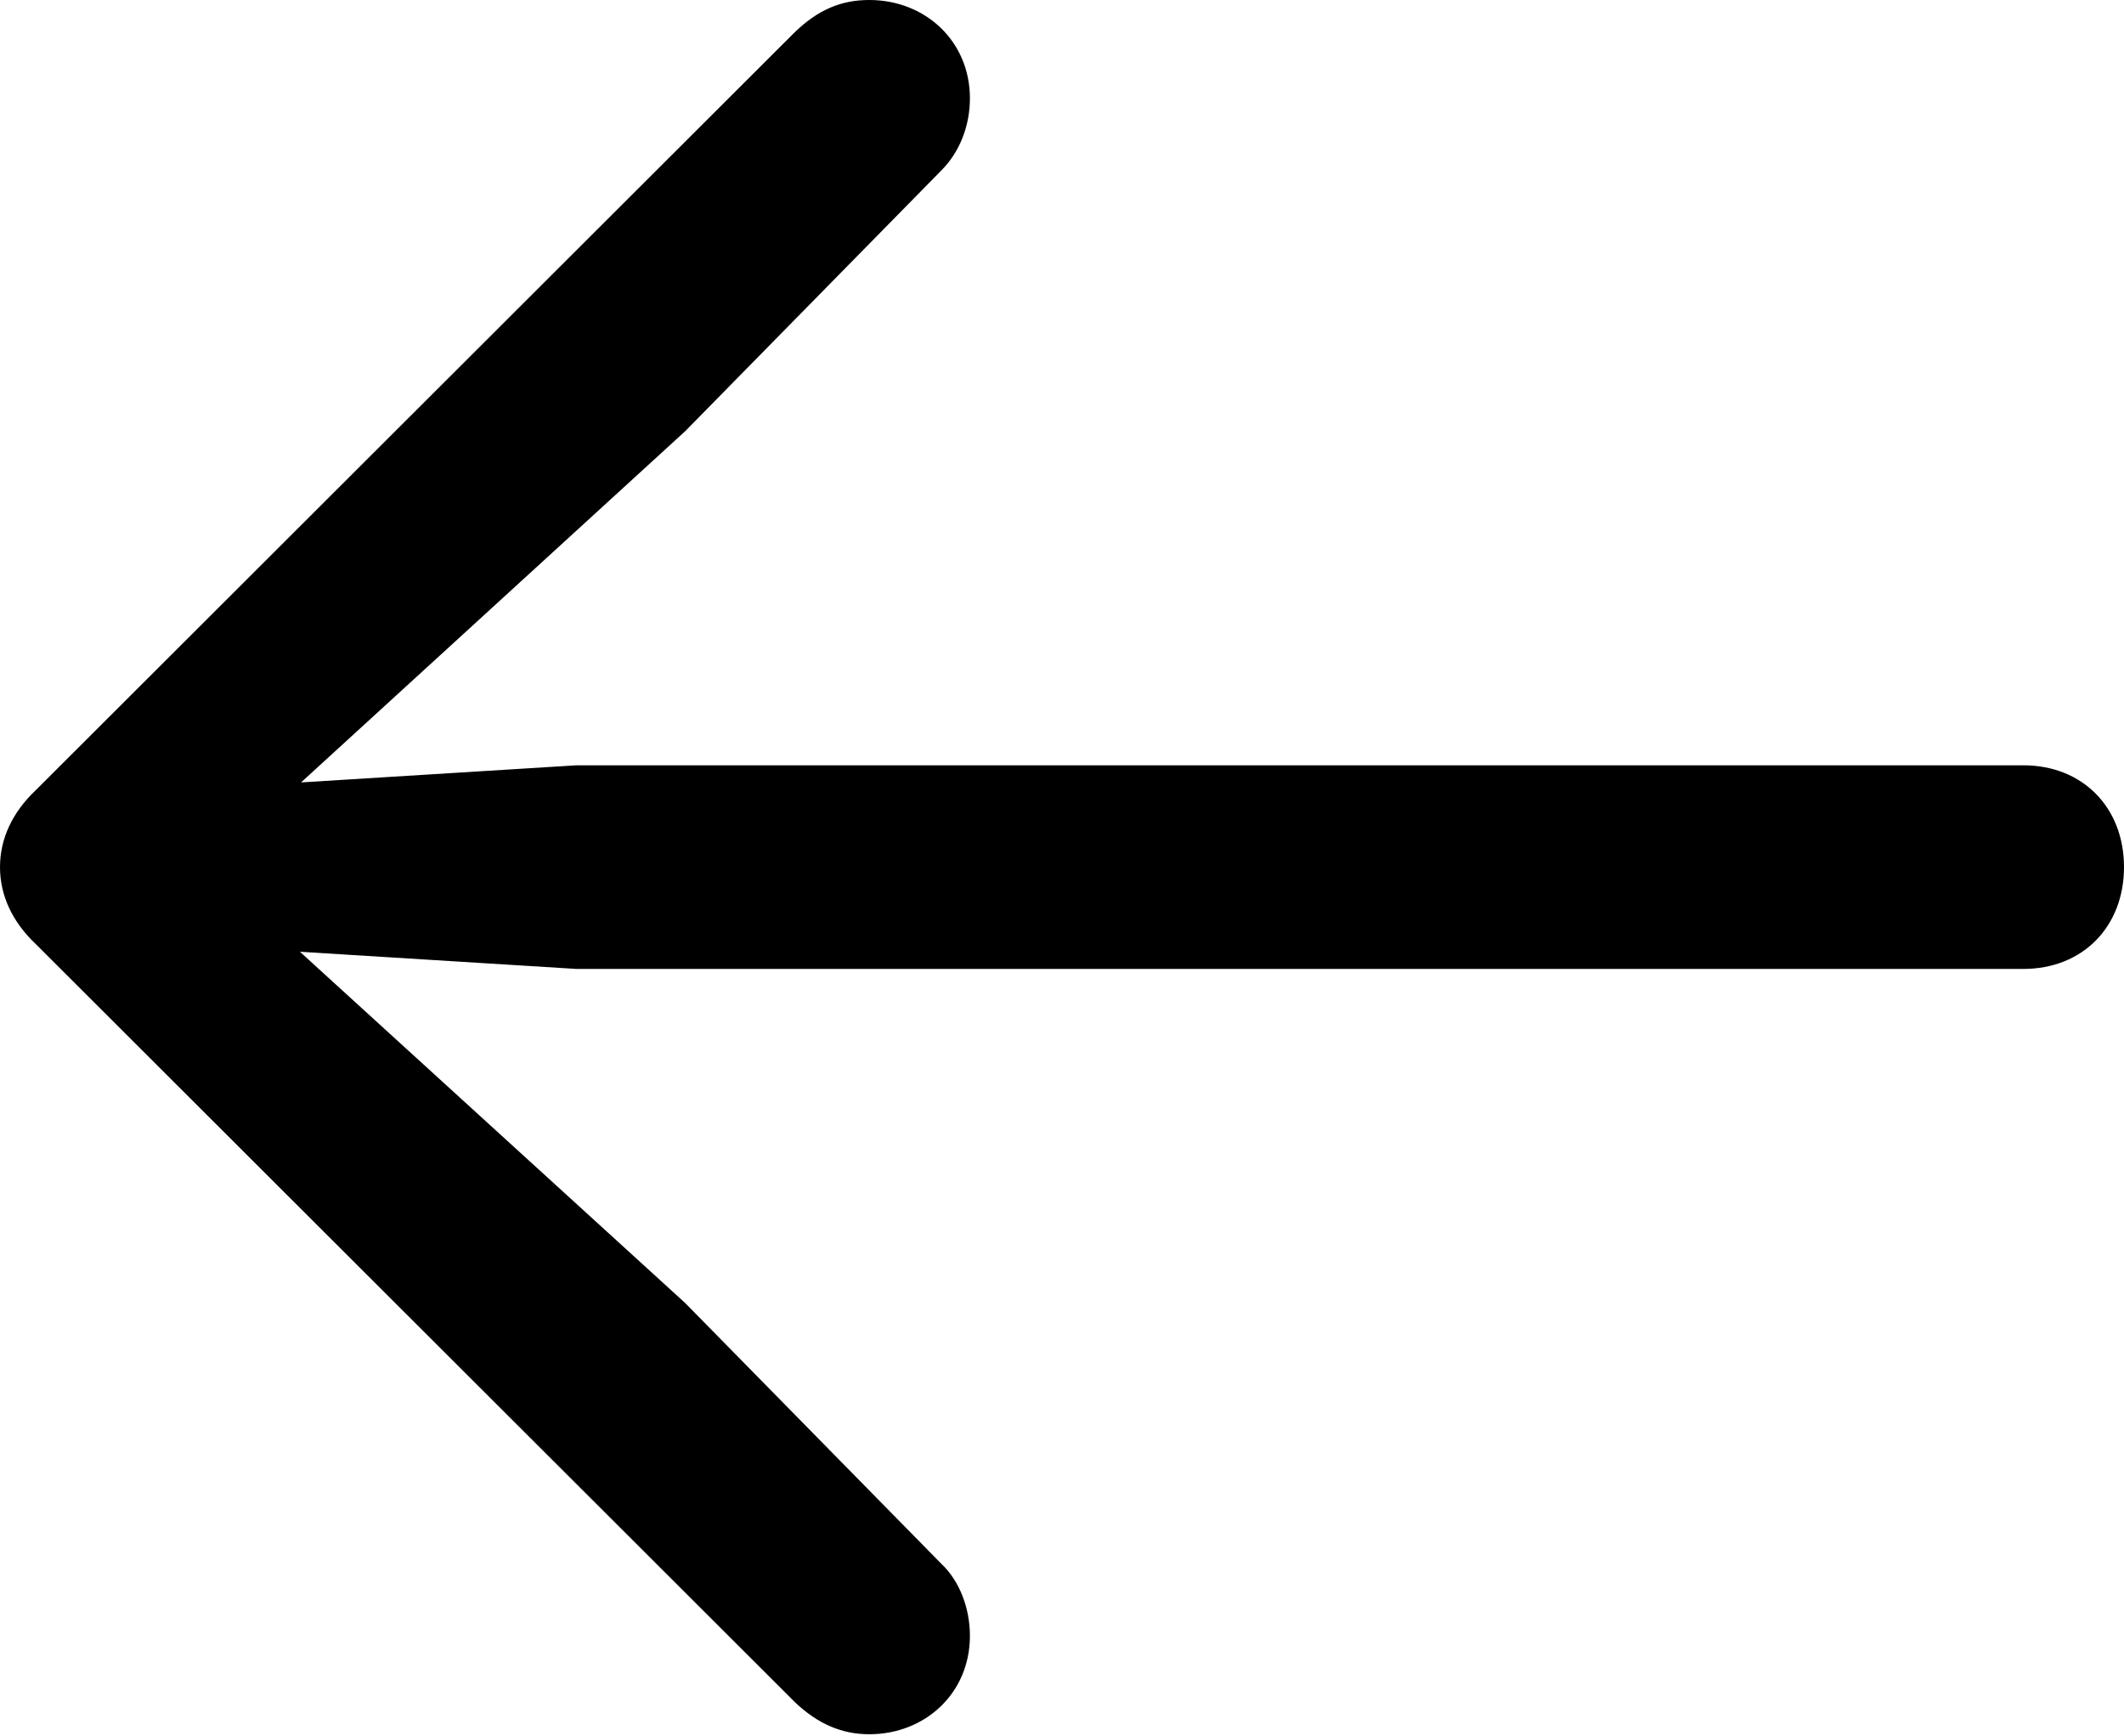
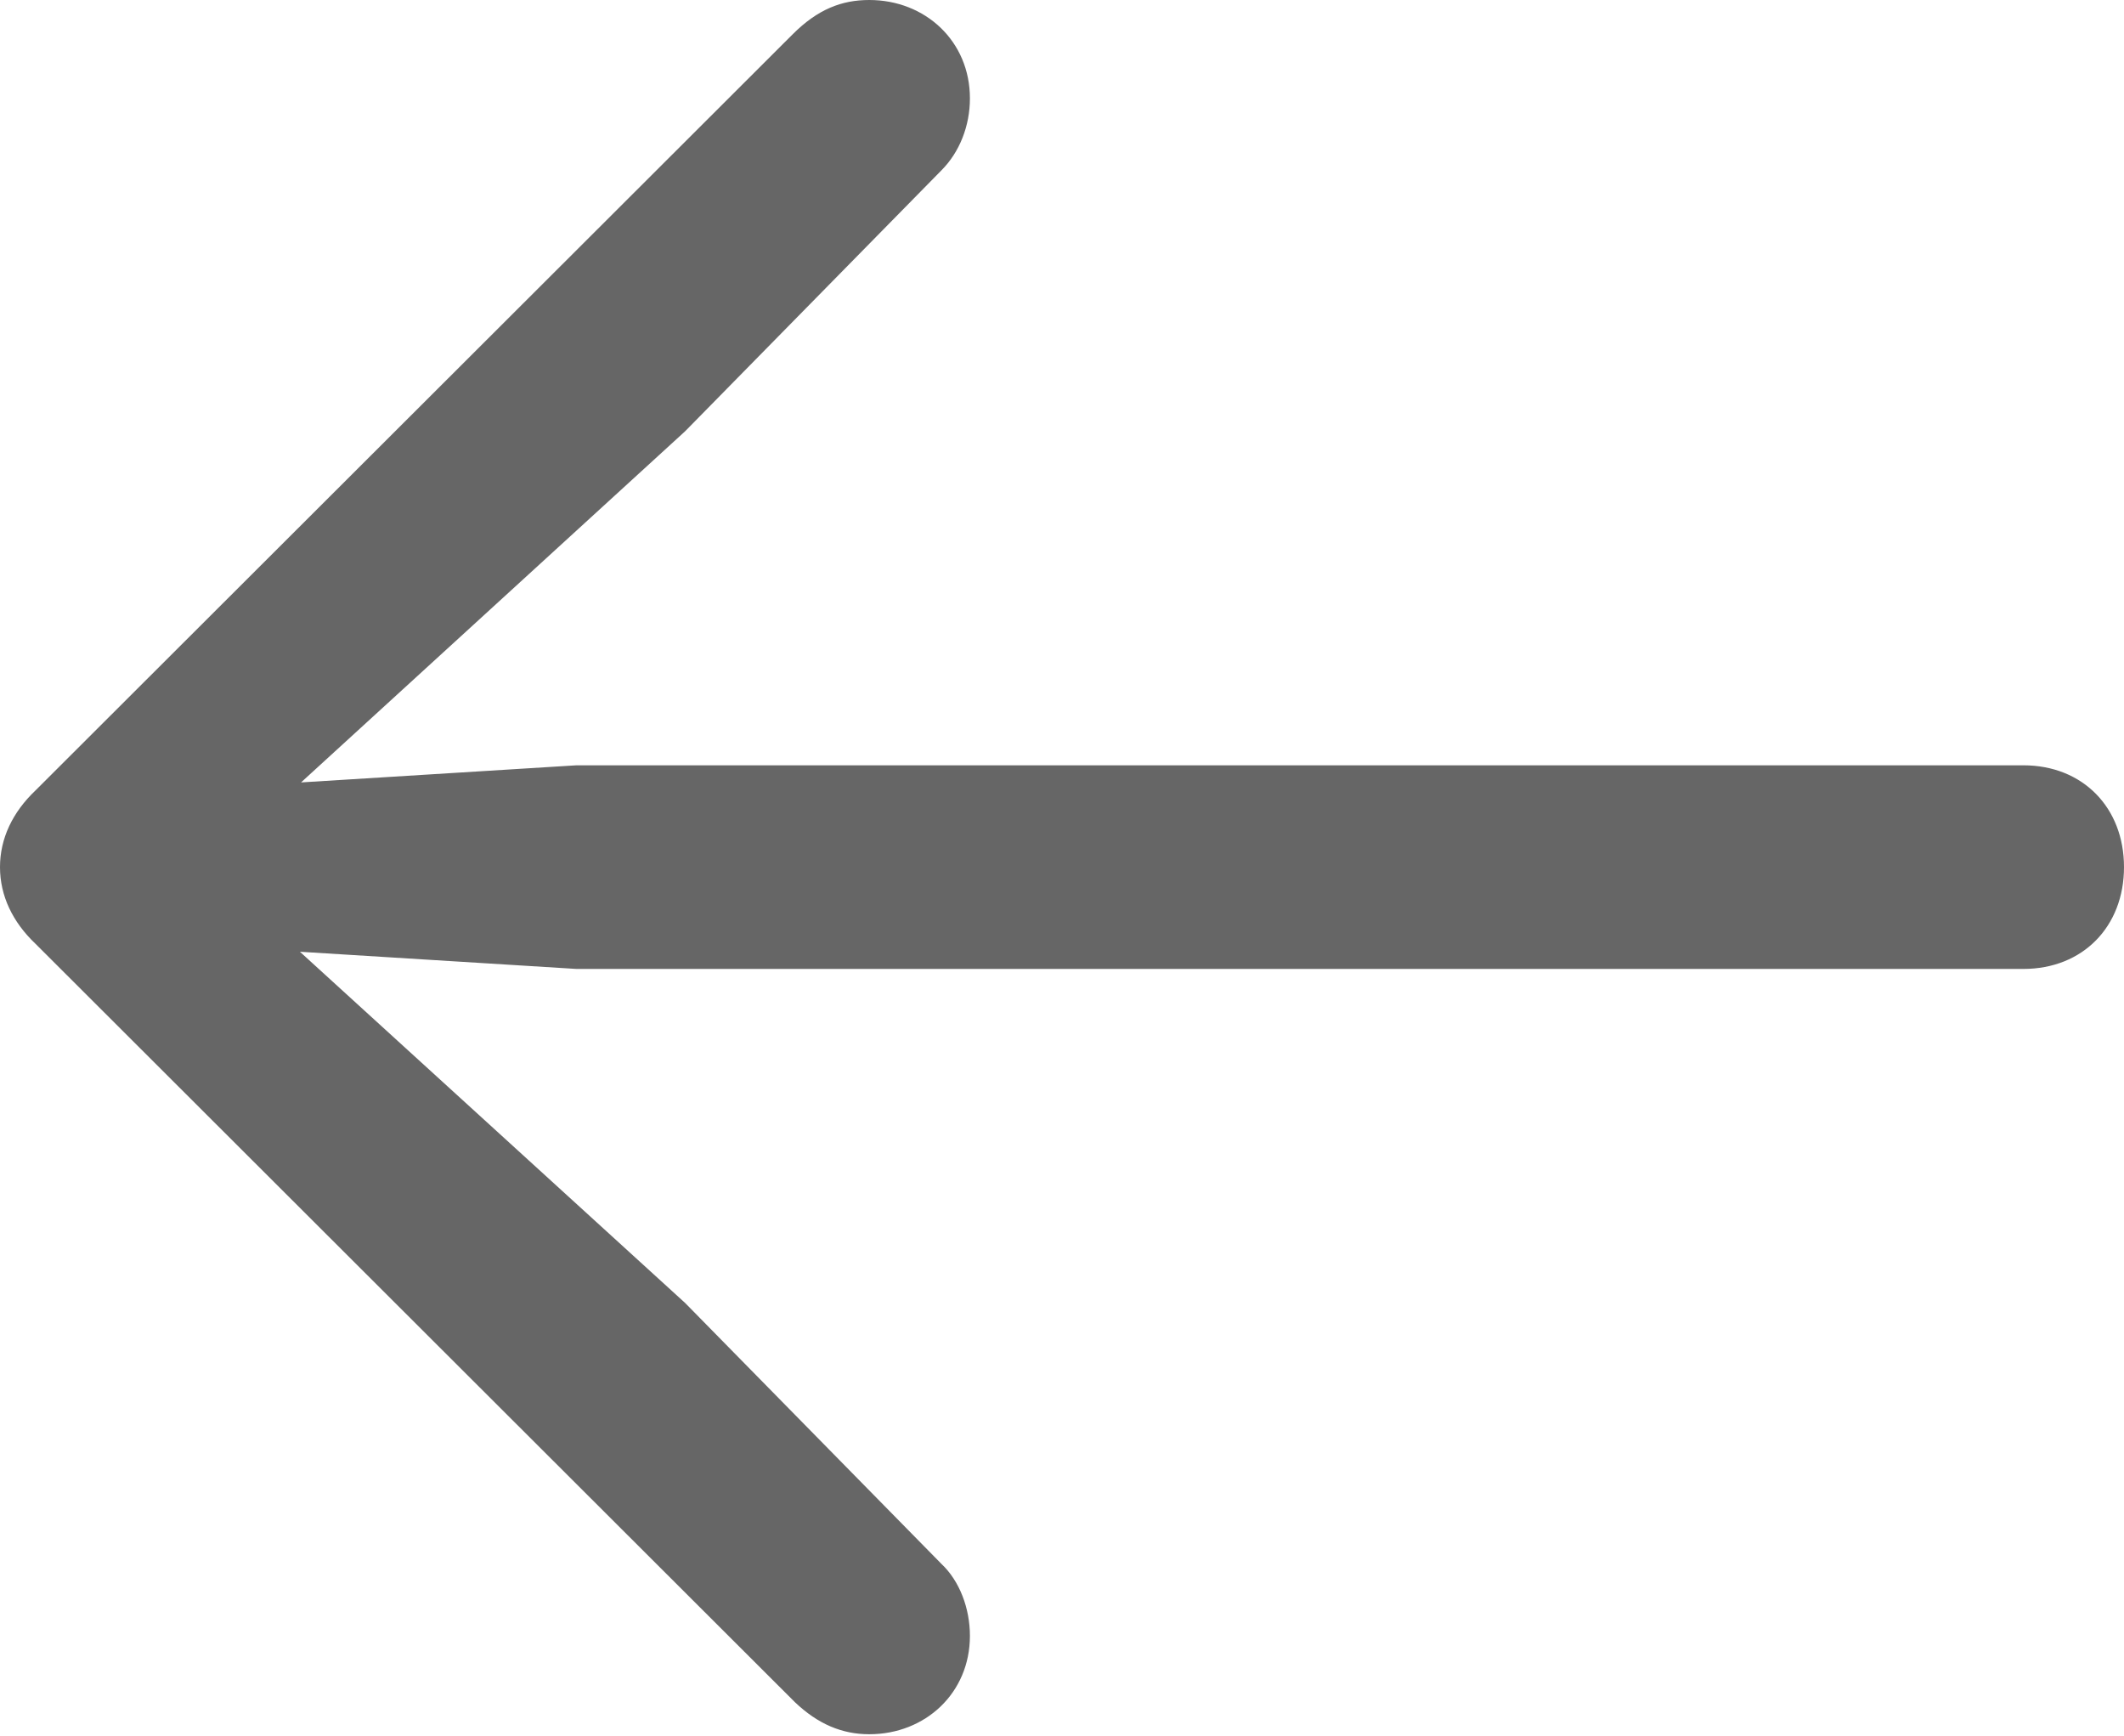
<svg xmlns="http://www.w3.org/2000/svg" version="1.1" width="181.348" height="148.145">
  <g>
    <rect height="148.145" opacity="0" width="181.348" x="0" y="0" />
-     <path d="M0 74.023C0 76.465 1.074 78.711 3.027 80.566L67.871 145.312C69.824 147.168 71.875 148.047 74.219 148.047C79.004 148.047 82.812 144.531 82.812 139.648C82.812 137.305 81.934 134.961 80.371 133.496L58.496 111.23L19.824 75.977L17.773 80.762L49.219 82.715L172.754 82.715C177.832 82.715 181.348 79.102 181.348 74.023C181.348 68.945 177.832 65.332 172.754 65.332L49.219 65.332L17.773 67.285L19.824 72.168L58.496 36.816L80.371 14.551C81.934 12.988 82.812 10.742 82.812 8.398C82.812 3.516 79.004 0 74.219 0C71.875 0 69.824 0.781 67.676 2.93L3.027 67.481C1.074 69.336 0 71.582 0 74.023Z" fill="#000" />
+     <path d="M0 74.023C0 76.465 1.074 78.711 3.027 80.566L67.871 145.312C69.824 147.168 71.875 148.047 74.219 148.047C79.004 148.047 82.812 144.531 82.812 139.648C82.812 137.305 81.934 134.961 80.371 133.496L58.496 111.23L19.824 75.977L17.773 80.762L49.219 82.715L172.754 82.715C177.832 82.715 181.348 79.102 181.348 74.023C181.348 68.945 177.832 65.332 172.754 65.332L49.219 65.332L17.773 67.285L19.824 72.168L58.496 36.816L80.371 14.551C81.934 12.988 82.812 10.742 82.812 8.398C82.812 3.516 79.004 0 74.219 0C71.875 0 69.824 0.781 67.676 2.93L3.027 67.481C1.074 69.336 0 71.582 0 74.023Z" fill="#666" />
  </g>
</svg>
